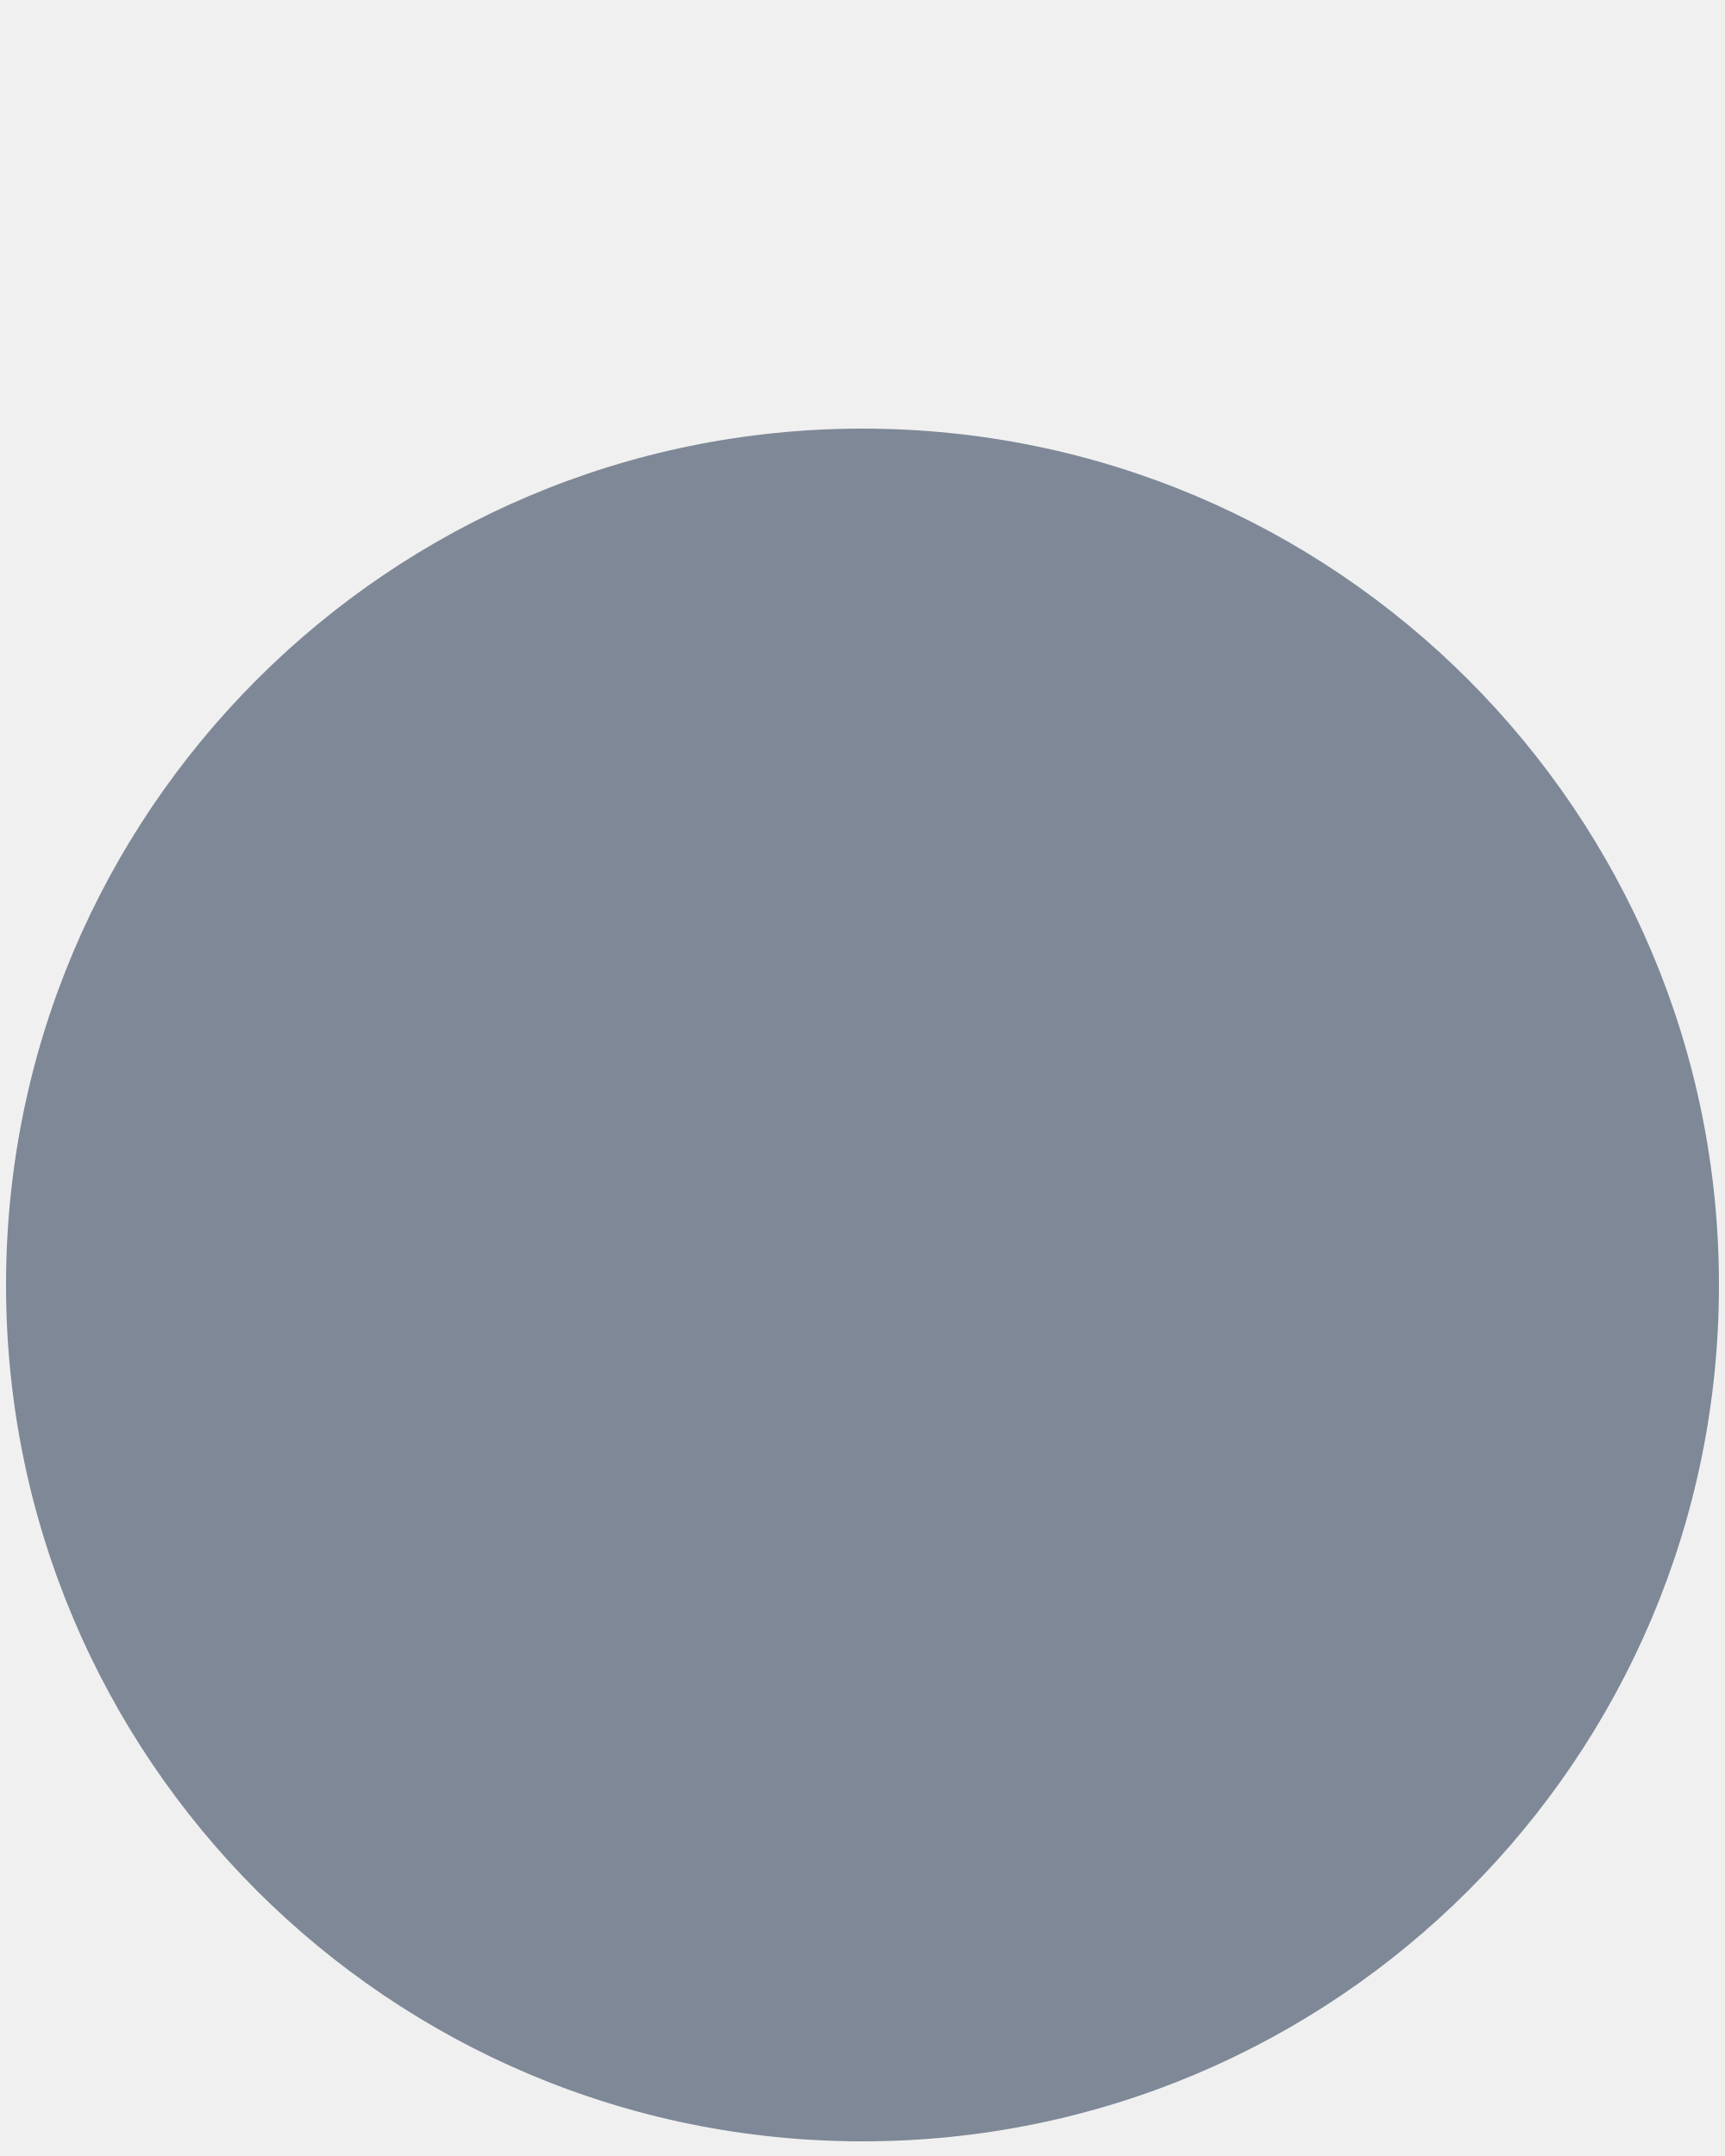
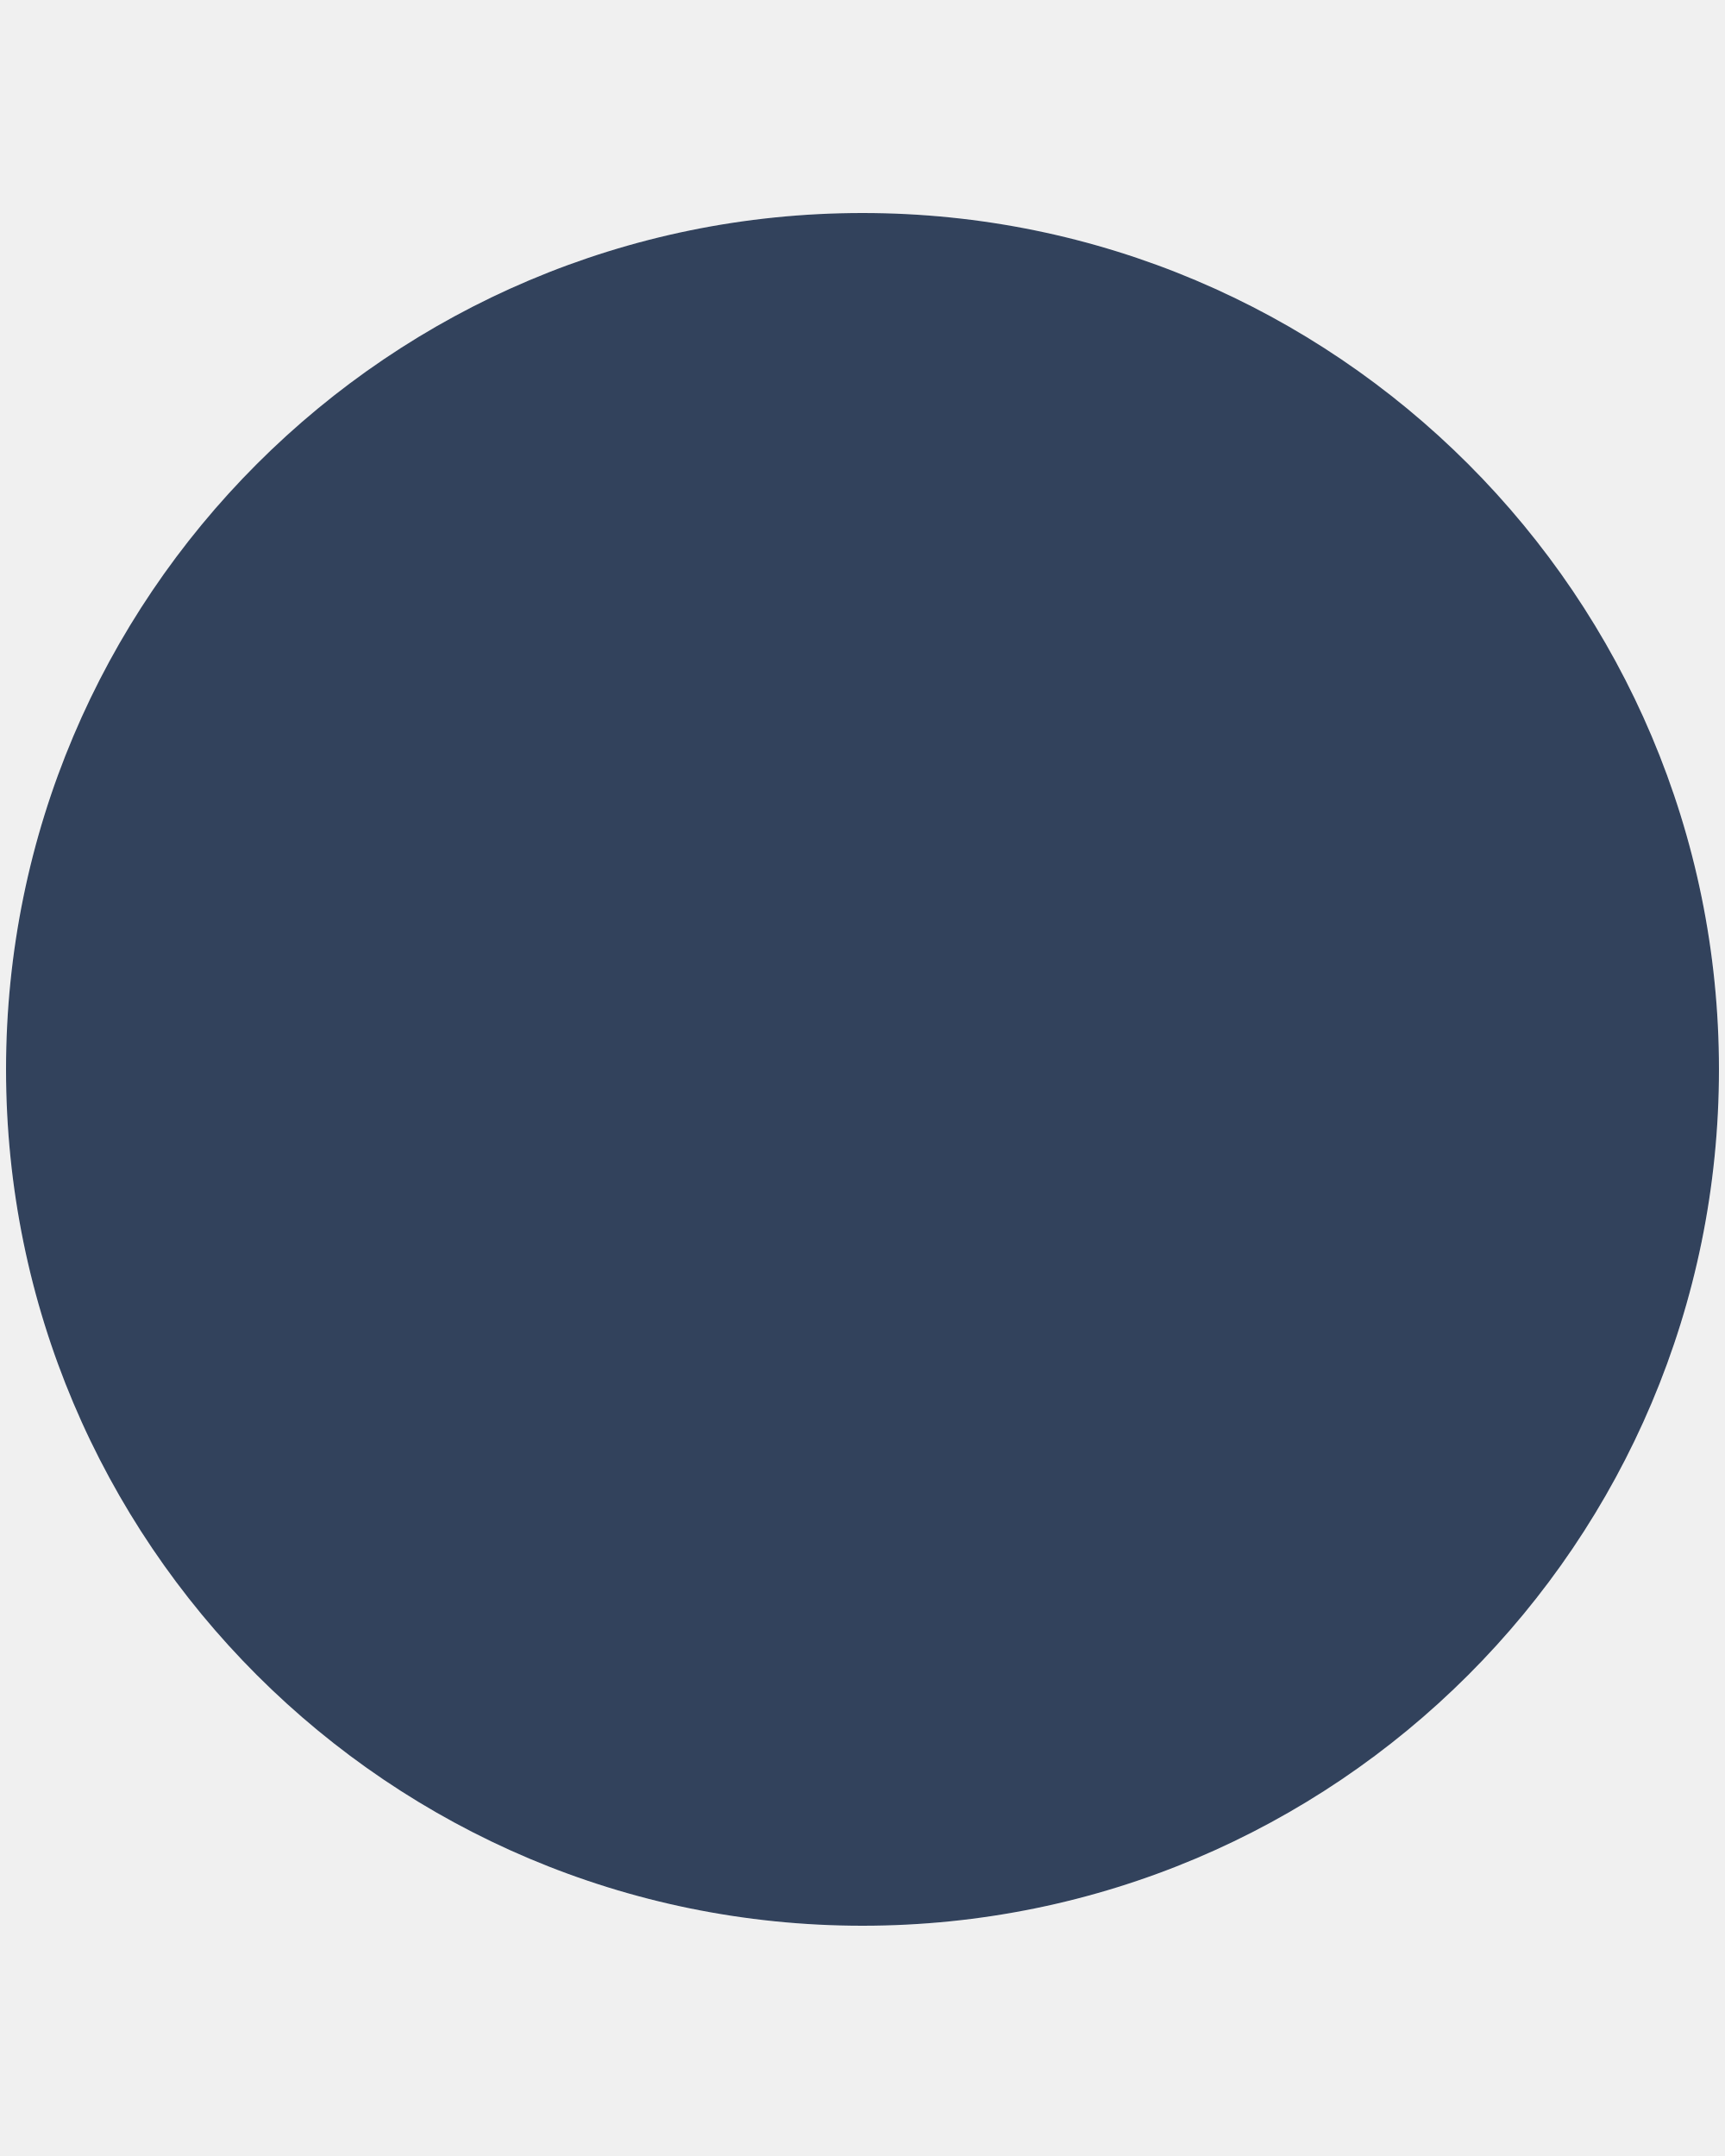
<svg xmlns="http://www.w3.org/2000/svg" width="4" height="5" viewBox="0 0 4 5" fill="none">
-   <path opacity="0.6" fill-rule="evenodd" clip-rule="evenodd" d="M2 0.994C3.097 0.994 3.986 1.884 3.986 2.98C3.986 4.078 3.097 4.966 2 4.966C0.903 4.966 0.014 4.078 0.014 2.98C0.014 1.884 0.903 0.994 2 0.994Z" fill="#32425C" />
+   <path fill-rule="evenodd" clip-rule="evenodd" d="M2 0.494C3.097 0.494 3.986 1.384 3.986 2.48C3.986 3.578 3.097 4.466 2 4.466C0.903 4.466 0.014 3.578 0.014 2.48C0.014 1.384 0.903 0.494 2 0.494Z" fill="white" />
+   <path fill-rule="evenodd" clip-rule="evenodd" d="M2 0.494C3.097 0.494 3.986 1.384 3.986 2.48C3.986 3.578 3.097 4.466 2 4.466C0.903 4.466 0.014 3.578 0.014 2.48C0.014 1.384 0.903 0.494 2 0.494Z" fill="#32425C" />
</svg>
